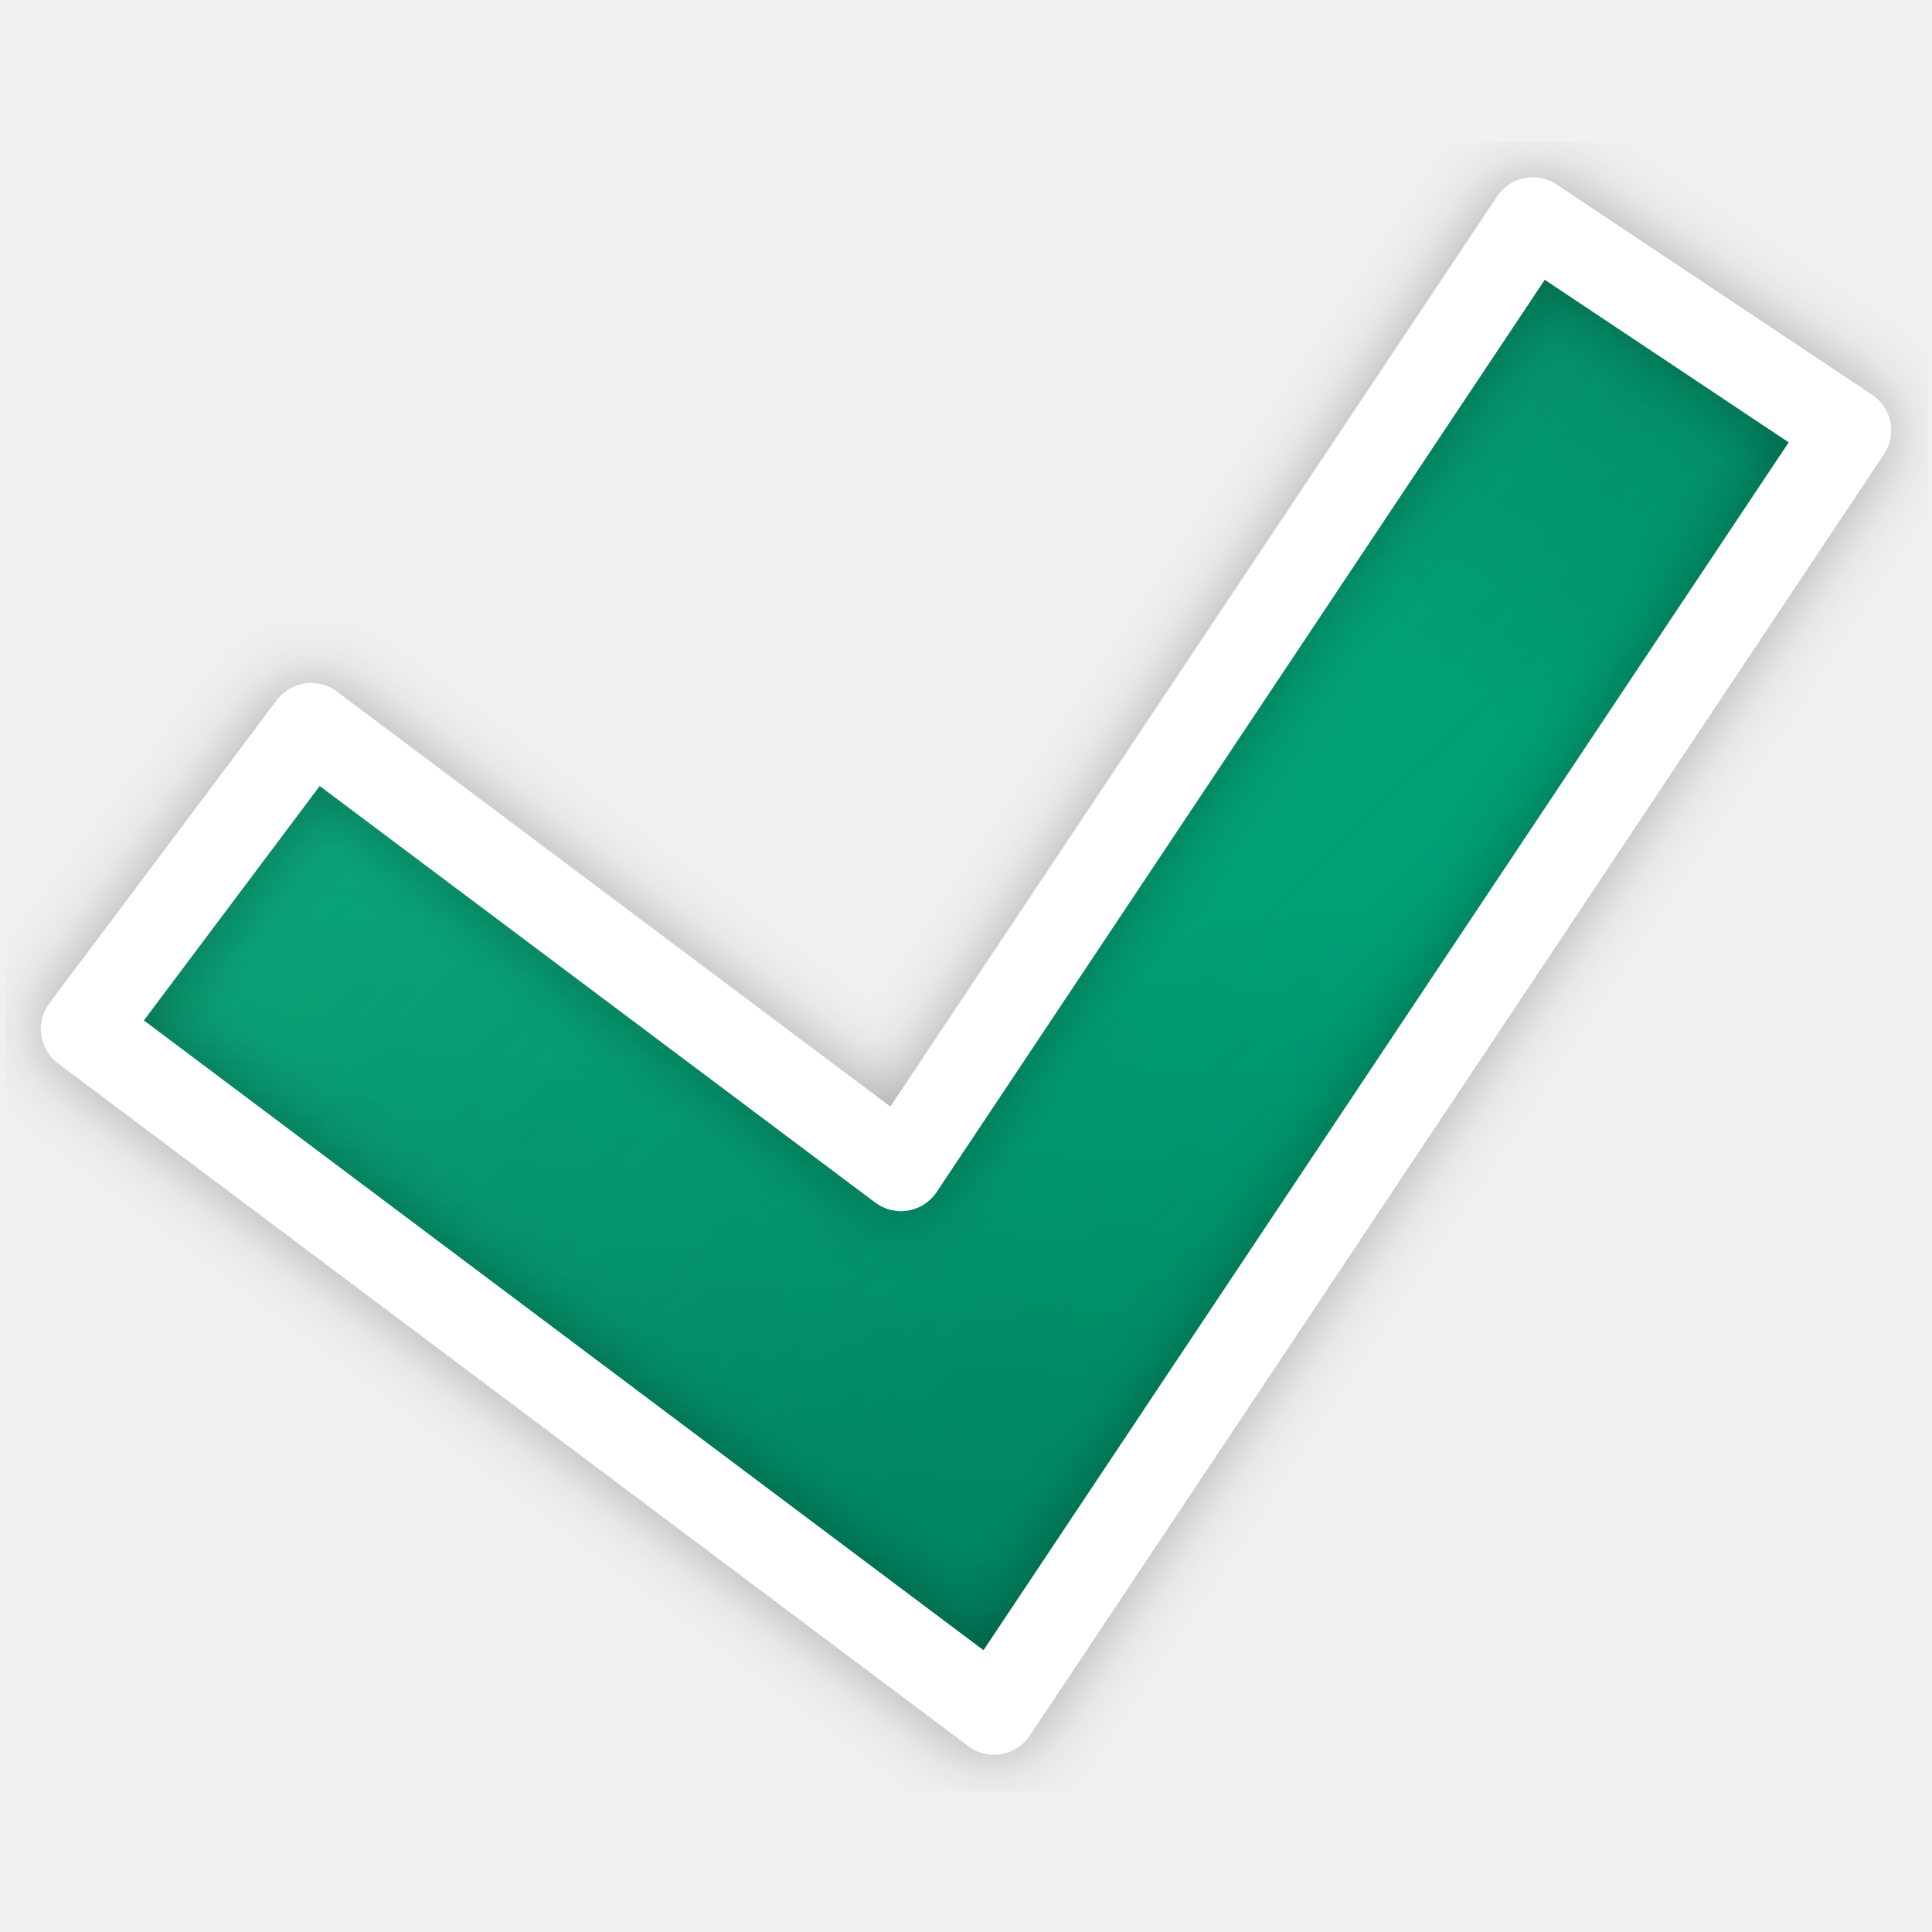
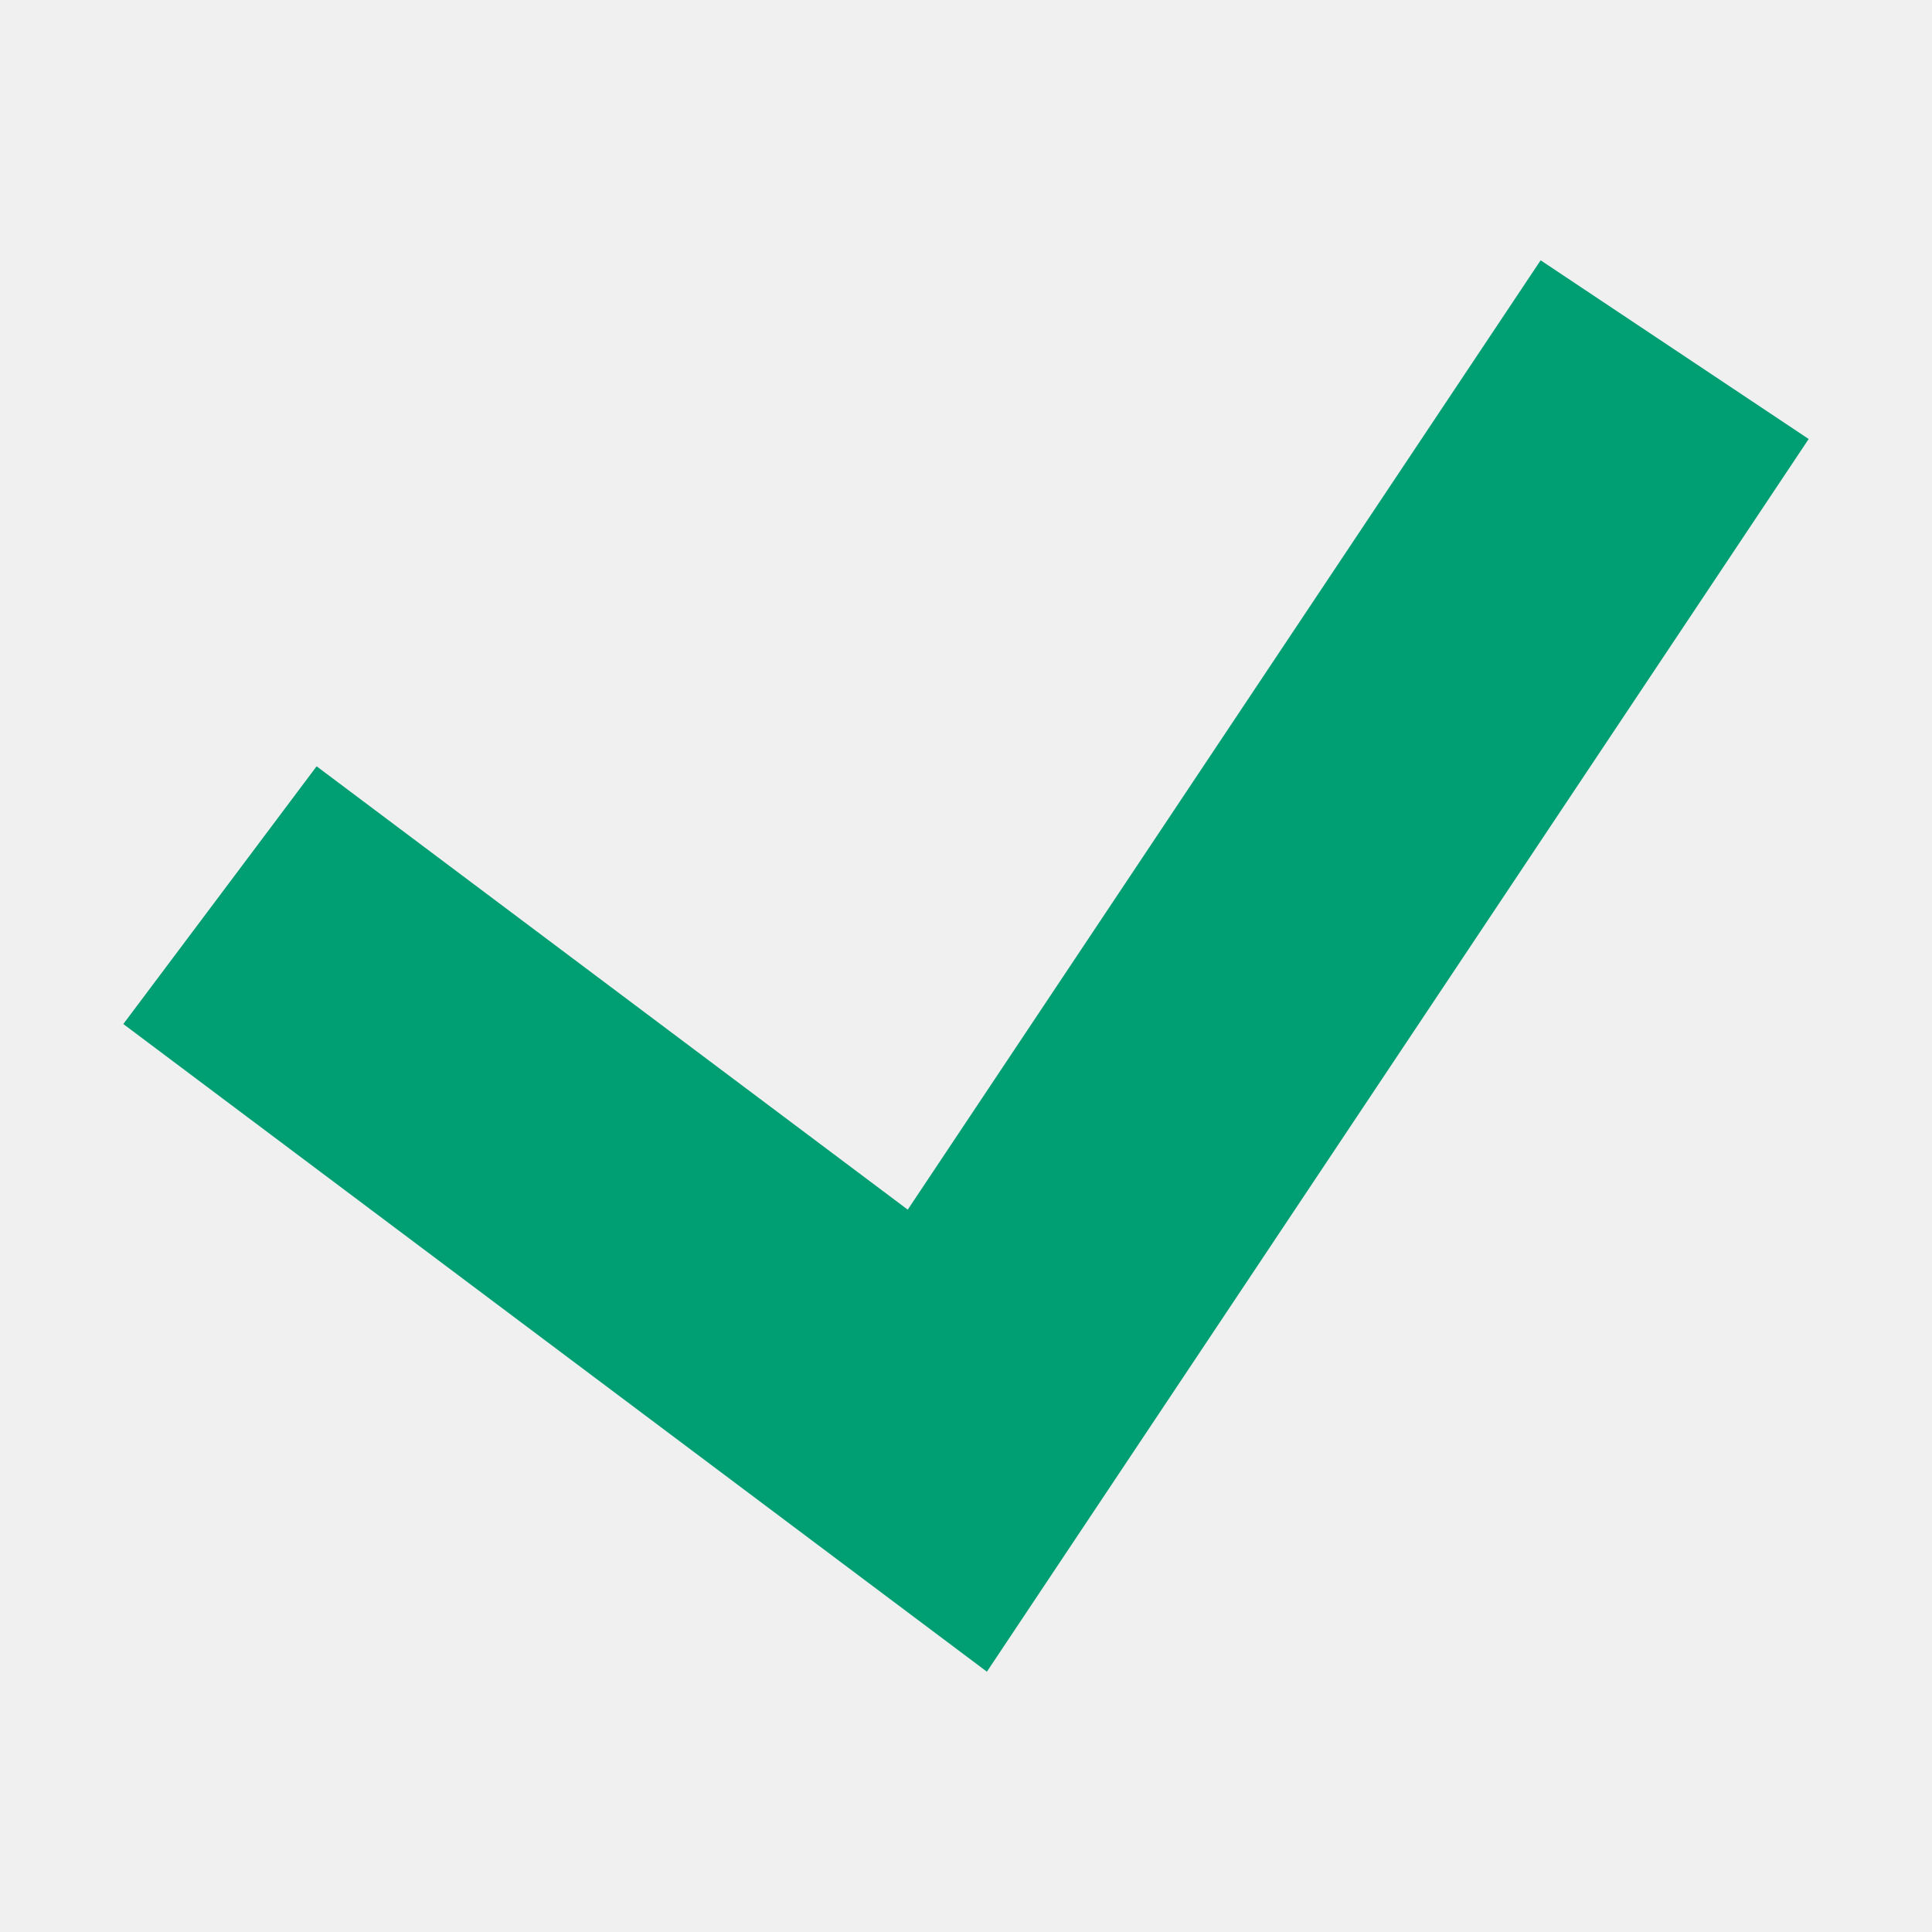
- <svg xmlns="http://www.w3.org/2000/svg" xmlns:xlink="http://www.w3.org/1999/xlink" id="svg1230" version="1.1" viewBox="0 0 179.917 179.917" height="680" width="680">
-   <defs id="defs1224">
-     <linearGradient id="linearGradient1823">
-       <stop style="stop-color:#000000;stop-opacity:0.15" offset="0" id="stop1819" />
-       <stop style="stop-color:#000000;stop-opacity:0" offset="1" id="stop1821" />
-     </linearGradient>
-     <linearGradient id="linearGradient1817">
-       <stop style="stop-color:#5dcda5;stop-opacity:0.2" offset="0" id="stop1813" />
-       <stop style="stop-color:#48c79a;stop-opacity:0" offset="1" id="stop1815" />
-     </linearGradient>
-     <linearGradient id="linearGradient1801">
-       <stop id="stop1797" offset="0" style="stop-color:#000000;stop-opacity:0.2" />
-       <stop id="stop1799" offset="1" style="stop-color:#000000;stop-opacity:0" />
-     </linearGradient>
-     <linearGradient gradientTransform="translate(1.564392,14.56969)" gradientUnits="userSpaceOnUse" y2="50.026" x2="75.754" y1="127.511" x1="71.131" id="linearGradient1803" xlink:href="#linearGradient1801" />
-     <linearGradient gradientTransform="translate(1.564392,14.56969)" y2="28.482" x2="109.583" y1="-11.962" x1="135.576" gradientUnits="userSpaceOnUse" id="linearGradient1807" xlink:href="#linearGradient1823" />
-     <linearGradient gradientTransform="translate(1.564392,14.56969)" y2="77.24" x2="92.952" y1="-11.395" x1="4.418" gradientUnits="userSpaceOnUse" id="linearGradient1811" xlink:href="#linearGradient1817" />
-     <filter height="1.105" y="-0.052" width="1.089" x="-0.044" id="filter1838" style="color-interpolation-filters:sRGB">
-       <feGaussianBlur id="feGaussianBlur1840" stdDeviation="3.032" />
-     </filter>
-   </defs>
-   <g transform="translate(18.92023,17.99196)" id="layer1">
-     <path id="path1793" d="M 1.564,65.37 69.298,116.17 137.031,14.57" style="fill:none;fill-opacity:1;stroke:#009e73;stroke-width:30;stroke-linecap:butt;stroke-linejoin:miter;stroke-miterlimit:4;stroke-dasharray:none;stroke-opacity:1" />
-     <path style="fill:none;fill-opacity:1;stroke:url(#linearGradient1803);stroke-width:30;stroke-linecap:butt;stroke-linejoin:miter;stroke-miterlimit:4;stroke-dasharray:none;stroke-opacity:1" d="M 1.564,65.37 69.298,116.17 137.031,14.57" id="path1795" />
-     <path id="path1805" d="M 1.564,65.37 69.298,116.17 137.031,14.57" style="fill:none;fill-opacity:1;stroke:url(#linearGradient1807);stroke-width:30;stroke-linecap:butt;stroke-linejoin:miter;stroke-miterlimit:4;stroke-dasharray:none;stroke-opacity:1" />
-     <path style="fill:none;fill-opacity:1;stroke:url(#linearGradient1811);stroke-width:30;stroke-linecap:butt;stroke-linejoin:miter;stroke-miterlimit:4;stroke-dasharray:none;stroke-opacity:1" d="M 1.564,65.37 69.298,116.17 137.031,14.57" id="path1809" />
-     <path id="path1836" style="color:#000000;font-style:normal;font-variant:normal;font-weight:normal;font-stretch:normal;font-size:medium;line-height:normal;font-family:sans-serif;font-variant-ligatures:normal;font-variant-position:normal;font-variant-caps:normal;font-variant-numeric:normal;font-variant-alternates:normal;font-variant-east-asian:normal;font-feature-settings:normal;font-variation-settings:normal;text-indent:0;text-align:start;text-decoration:none;text-decoration-line:none;text-decoration-style:solid;text-decoration-color:#000000;letter-spacing:normal;word-spacing:normal;text-transform:none;writing-mode:lr-tb;direction:ltr;text-orientation:mixed;dominant-baseline:auto;baseline-shift:baseline;text-anchor:start;white-space:normal;shape-padding:0;shape-margin:0;inline-size:0;clip-rule:nonzero;display:inline;overflow:visible;visibility:visible;opacity:1;isolation:auto;mix-blend-mode:normal;color-interpolation:sRGB;color-interpolation-filters:linearRGB;solid-color:#000000;solid-opacity:1;vector-effect:none;fill:none;fill-opacity:1;fill-rule:nonzero;stroke:#000000;stroke-width:8;stroke-linecap:butt;stroke-linejoin:round;stroke-miterlimit:4;stroke-dasharray:none;stroke-dashoffset:0;stroke-opacity:0.3;filter:url(#filter1838);color-rendering:auto;image-rendering:auto;shape-rendering:auto;text-rendering:auto;enable-background:accumulate;stop-color:#000000;stop-opacity:1" d="M 123.532,2.956 C 104.023,32.233 84.497,61.515 64.981,90.794 46.671,77.065 28.363,63.333 10.052,49.606 2.992,59.014 -4.066,68.424 -11.122,77.835 17.134,99.031 45.393,120.225 73.651,141.419 100.164,101.642 126.681,61.868 153.198,22.094 143.406,15.569 133.616,9.042 123.825,2.514 c -0.098,0.147 -0.195,0.294 -0.293,0.441 z" />
-     <path d="M 123.532,2.956 C 104.023,32.233 84.497,61.515 64.981,90.794 46.671,77.065 28.363,63.333 10.052,49.606 2.992,59.014 -4.066,68.424 -11.122,77.835 17.134,99.031 45.393,120.225 73.651,141.419 100.164,101.642 126.681,61.868 153.198,22.094 143.406,15.569 133.616,9.042 123.825,2.514 c -0.098,0.147 -0.195,0.294 -0.293,0.441 z" style="color:#000000;font-style:normal;font-variant:normal;font-weight:normal;font-stretch:normal;font-size:medium;line-height:normal;font-family:sans-serif;font-variant-ligatures:normal;font-variant-position:normal;font-variant-caps:normal;font-variant-numeric:normal;font-variant-alternates:normal;font-variant-east-asian:normal;font-feature-settings:normal;font-variation-settings:normal;text-indent:0;text-align:start;text-decoration:none;text-decoration-line:none;text-decoration-style:solid;text-decoration-color:#000000;letter-spacing:normal;word-spacing:normal;text-transform:none;writing-mode:lr-tb;direction:ltr;text-orientation:mixed;dominant-baseline:auto;baseline-shift:baseline;text-anchor:start;white-space:normal;shape-padding:0;shape-margin:0;inline-size:0;clip-rule:nonzero;display:inline;overflow:visible;visibility:visible;opacity:1;isolation:auto;mix-blend-mode:normal;color-interpolation:sRGB;color-interpolation-filters:linearRGB;solid-color:#000000;solid-opacity:1;vector-effect:none;fill:none;fill-opacity:1;fill-rule:nonzero;stroke:#ffffff;stroke-width:8;stroke-linecap:butt;stroke-linejoin:round;stroke-miterlimit:4;stroke-dasharray:none;stroke-dashoffset:0;stroke-opacity:1;color-rendering:auto;image-rendering:auto;shape-rendering:auto;text-rendering:auto;enable-background:accumulate;stop-color:#000000;stop-opacity:1" id="path1829" />
+ <svg xmlns="http://www.w3.org/2000/svg" width="680" height="680" viewBox="0 0 179.917 179.917" version="1.1" id="svg1230">
+   <defs id="defs1224" />
+   <g id="layer1" transform="translate(18.92023,17.99196)">
+     <path style="fill:none;fill-opacity:1;stroke:#009e73;stroke-width:30;stroke-linecap:butt;stroke-linejoin:miter;stroke-miterlimit:4;stroke-dasharray:none;stroke-opacity:1" d="M 1.564,65.37 69.298,116.17 137.031,14.57" id="path1793" />
  </g>
</svg>
